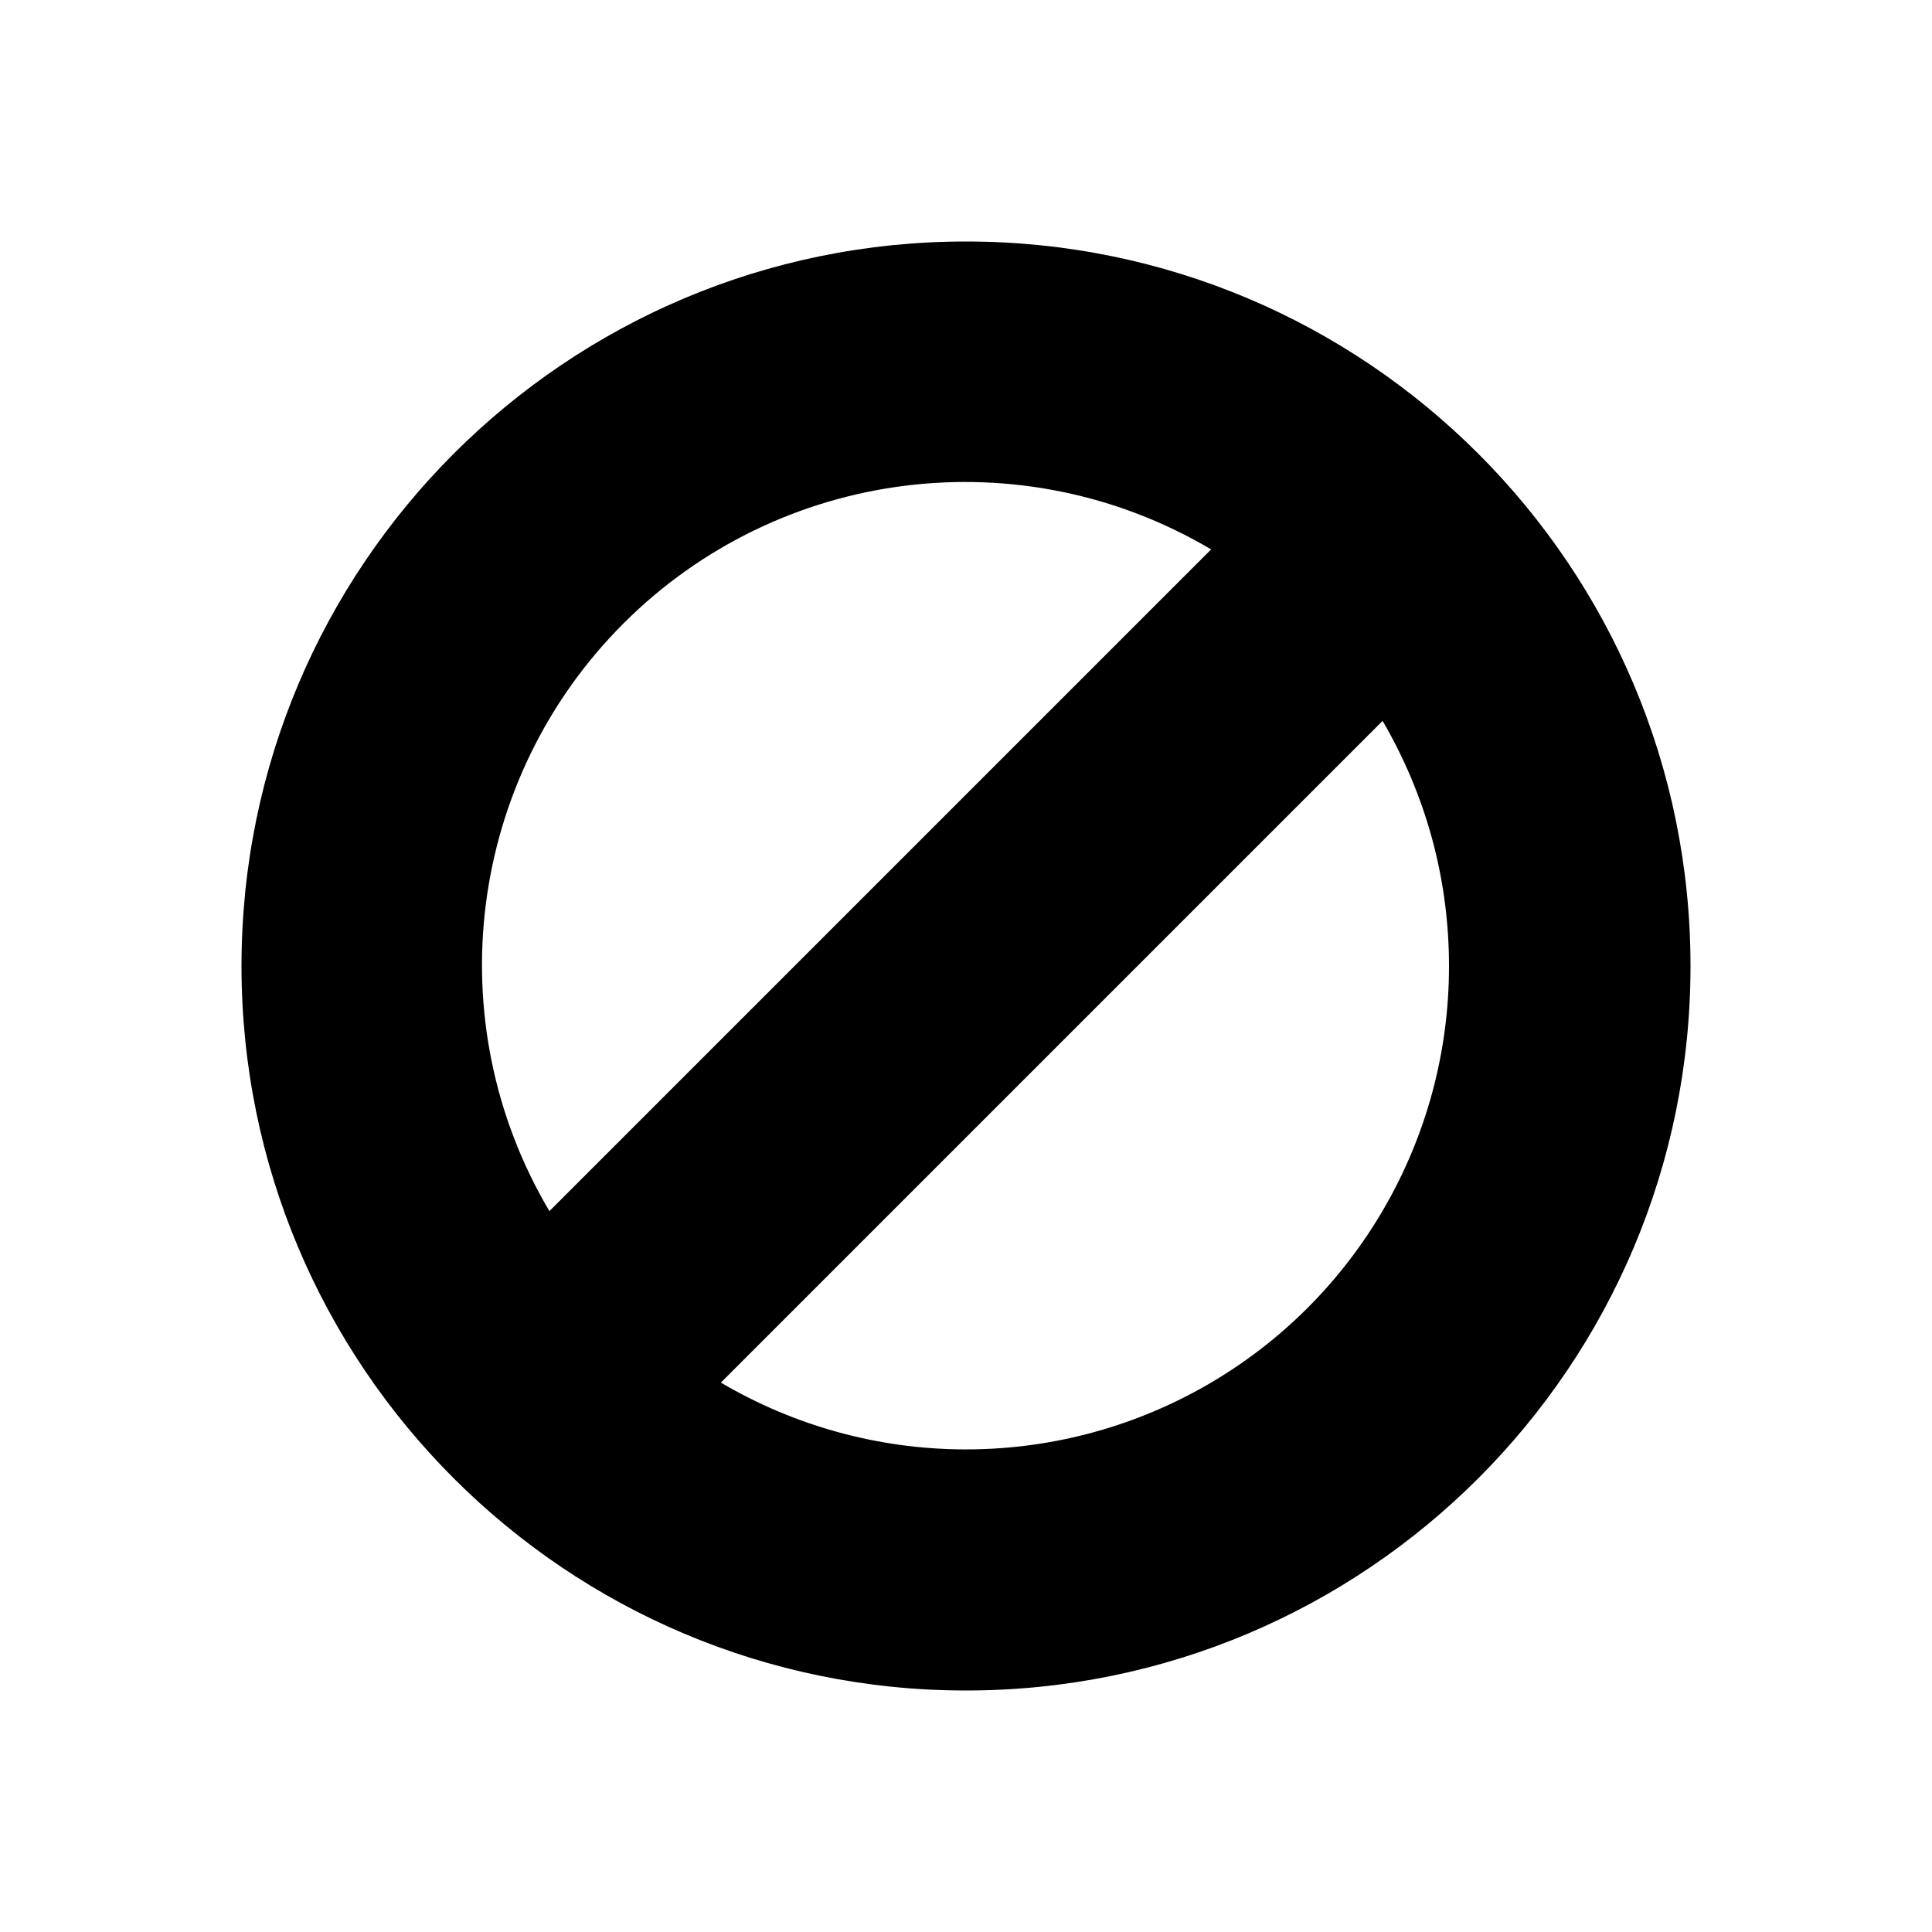
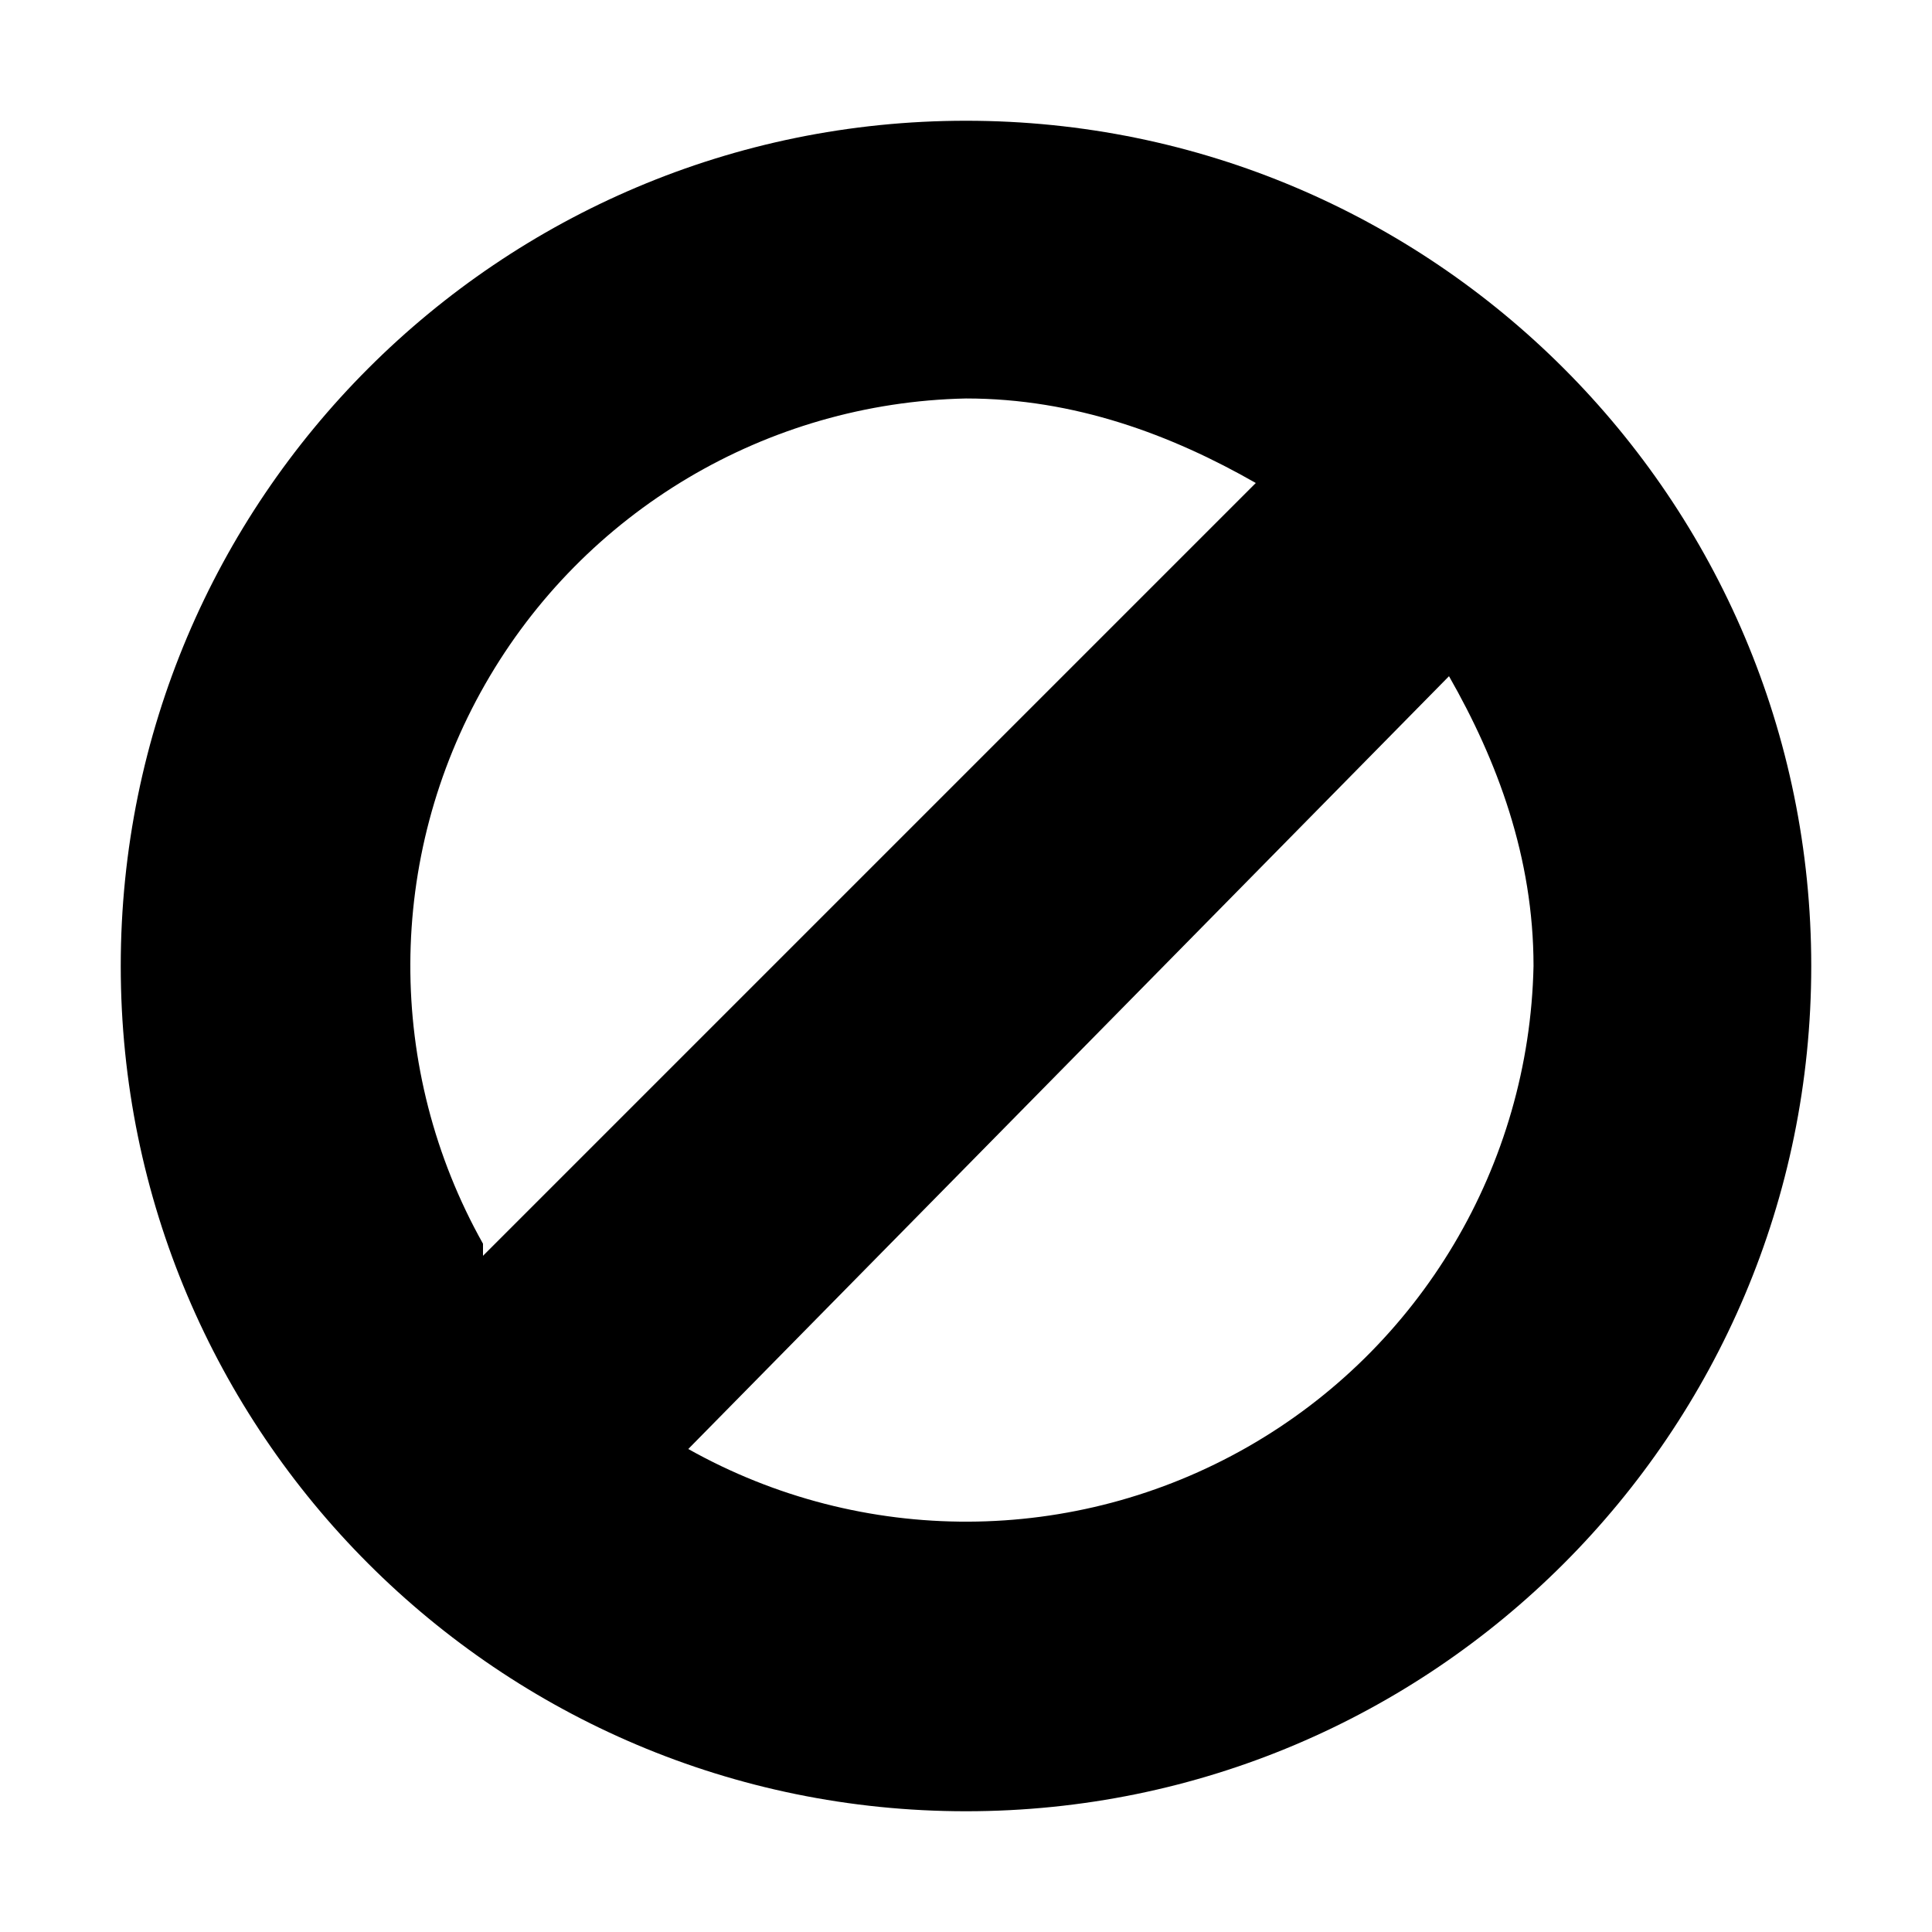
<svg xmlns="http://www.w3.org/2000/svg" id="icon_none" viewBox="0 0 16 16">
-   <path fill-rule="evenodd" clip-rule="evenodd" d="M12 8a4 4 0 01-6.03 3.45l5.48-5.48c.35.6.55 1.29.55 2.03zm-7.45 2.03l5.48-5.48a4 4 0 00-5.48 5.48zM14 8A6 6 0 112 8a6 6 0 0112 0z" />
+   <path fill-rule="evenodd" clip-rule="evenodd" d="M12.7 8a4.7 4.7 0 0 1-7 4L12 5.6c.4.7.7 1.5.7 2.4ZM4 10.4 10.4 4c-.7-.4-1.5-.7-2.4-.7a4.7 4.7 0 0 0-4 7ZM15 8A7 7 0 1 1 1 8a7 7 0 0 1 14 0Z" />
</svg>
